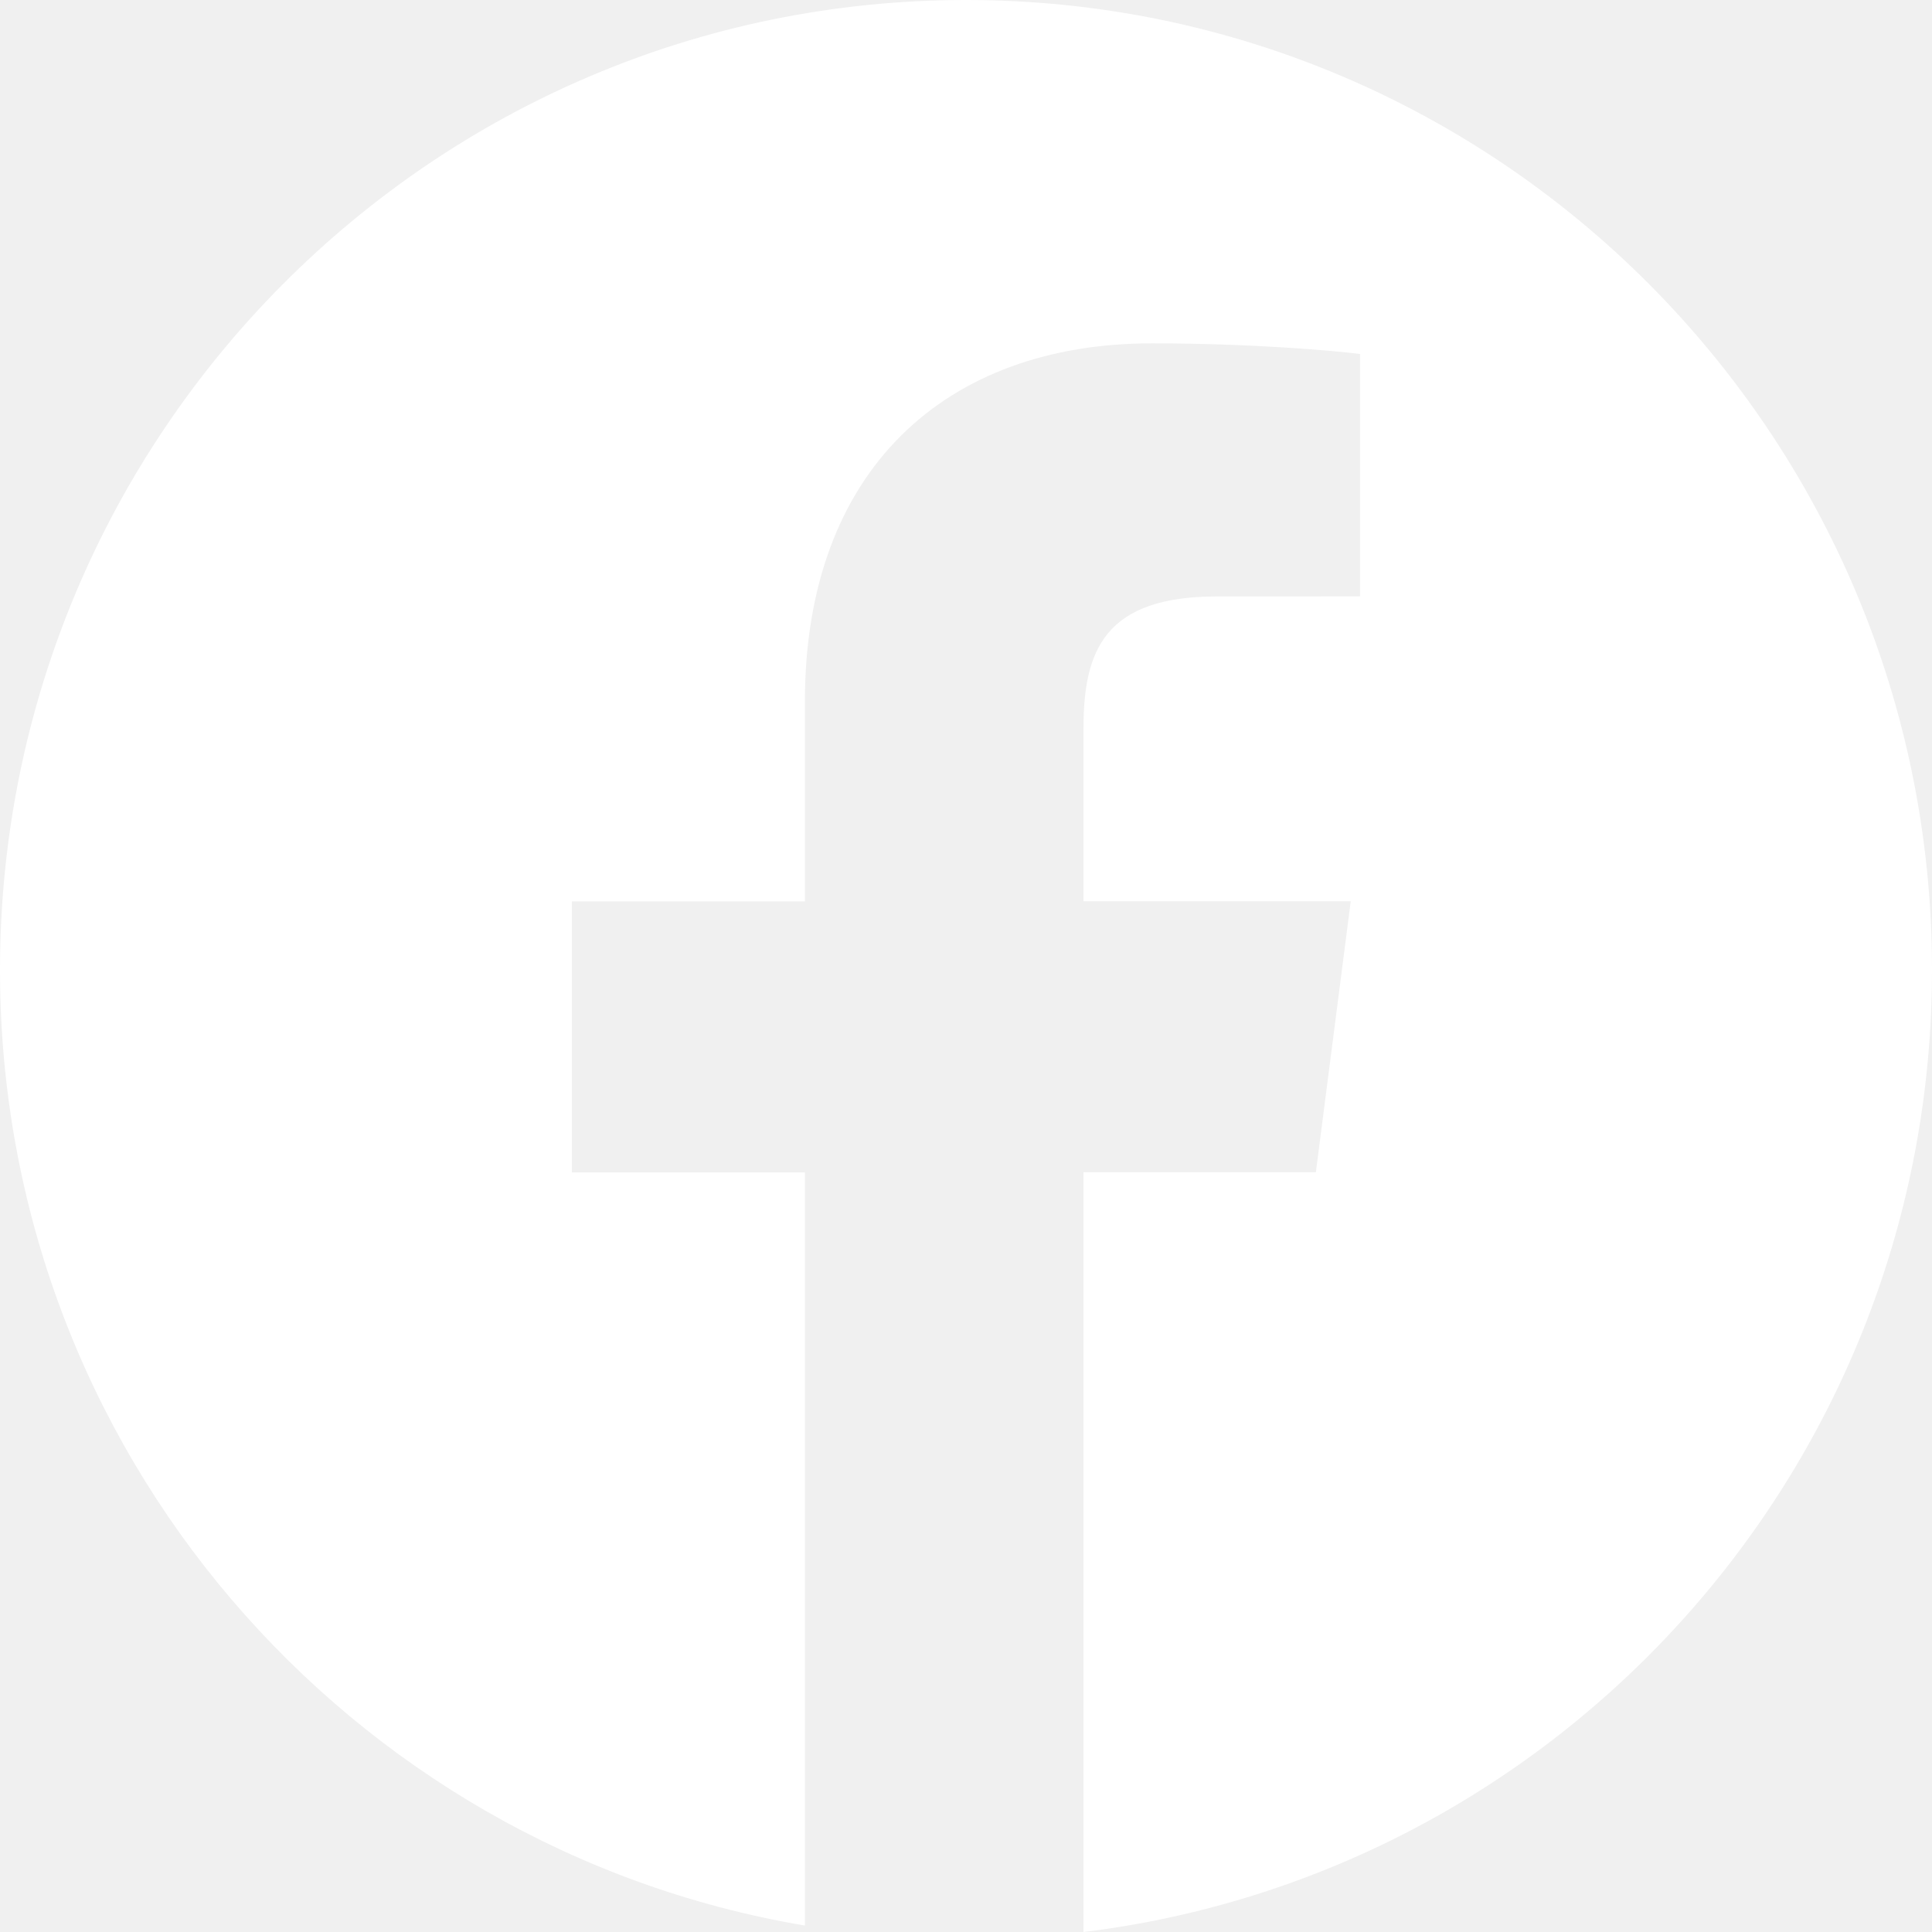
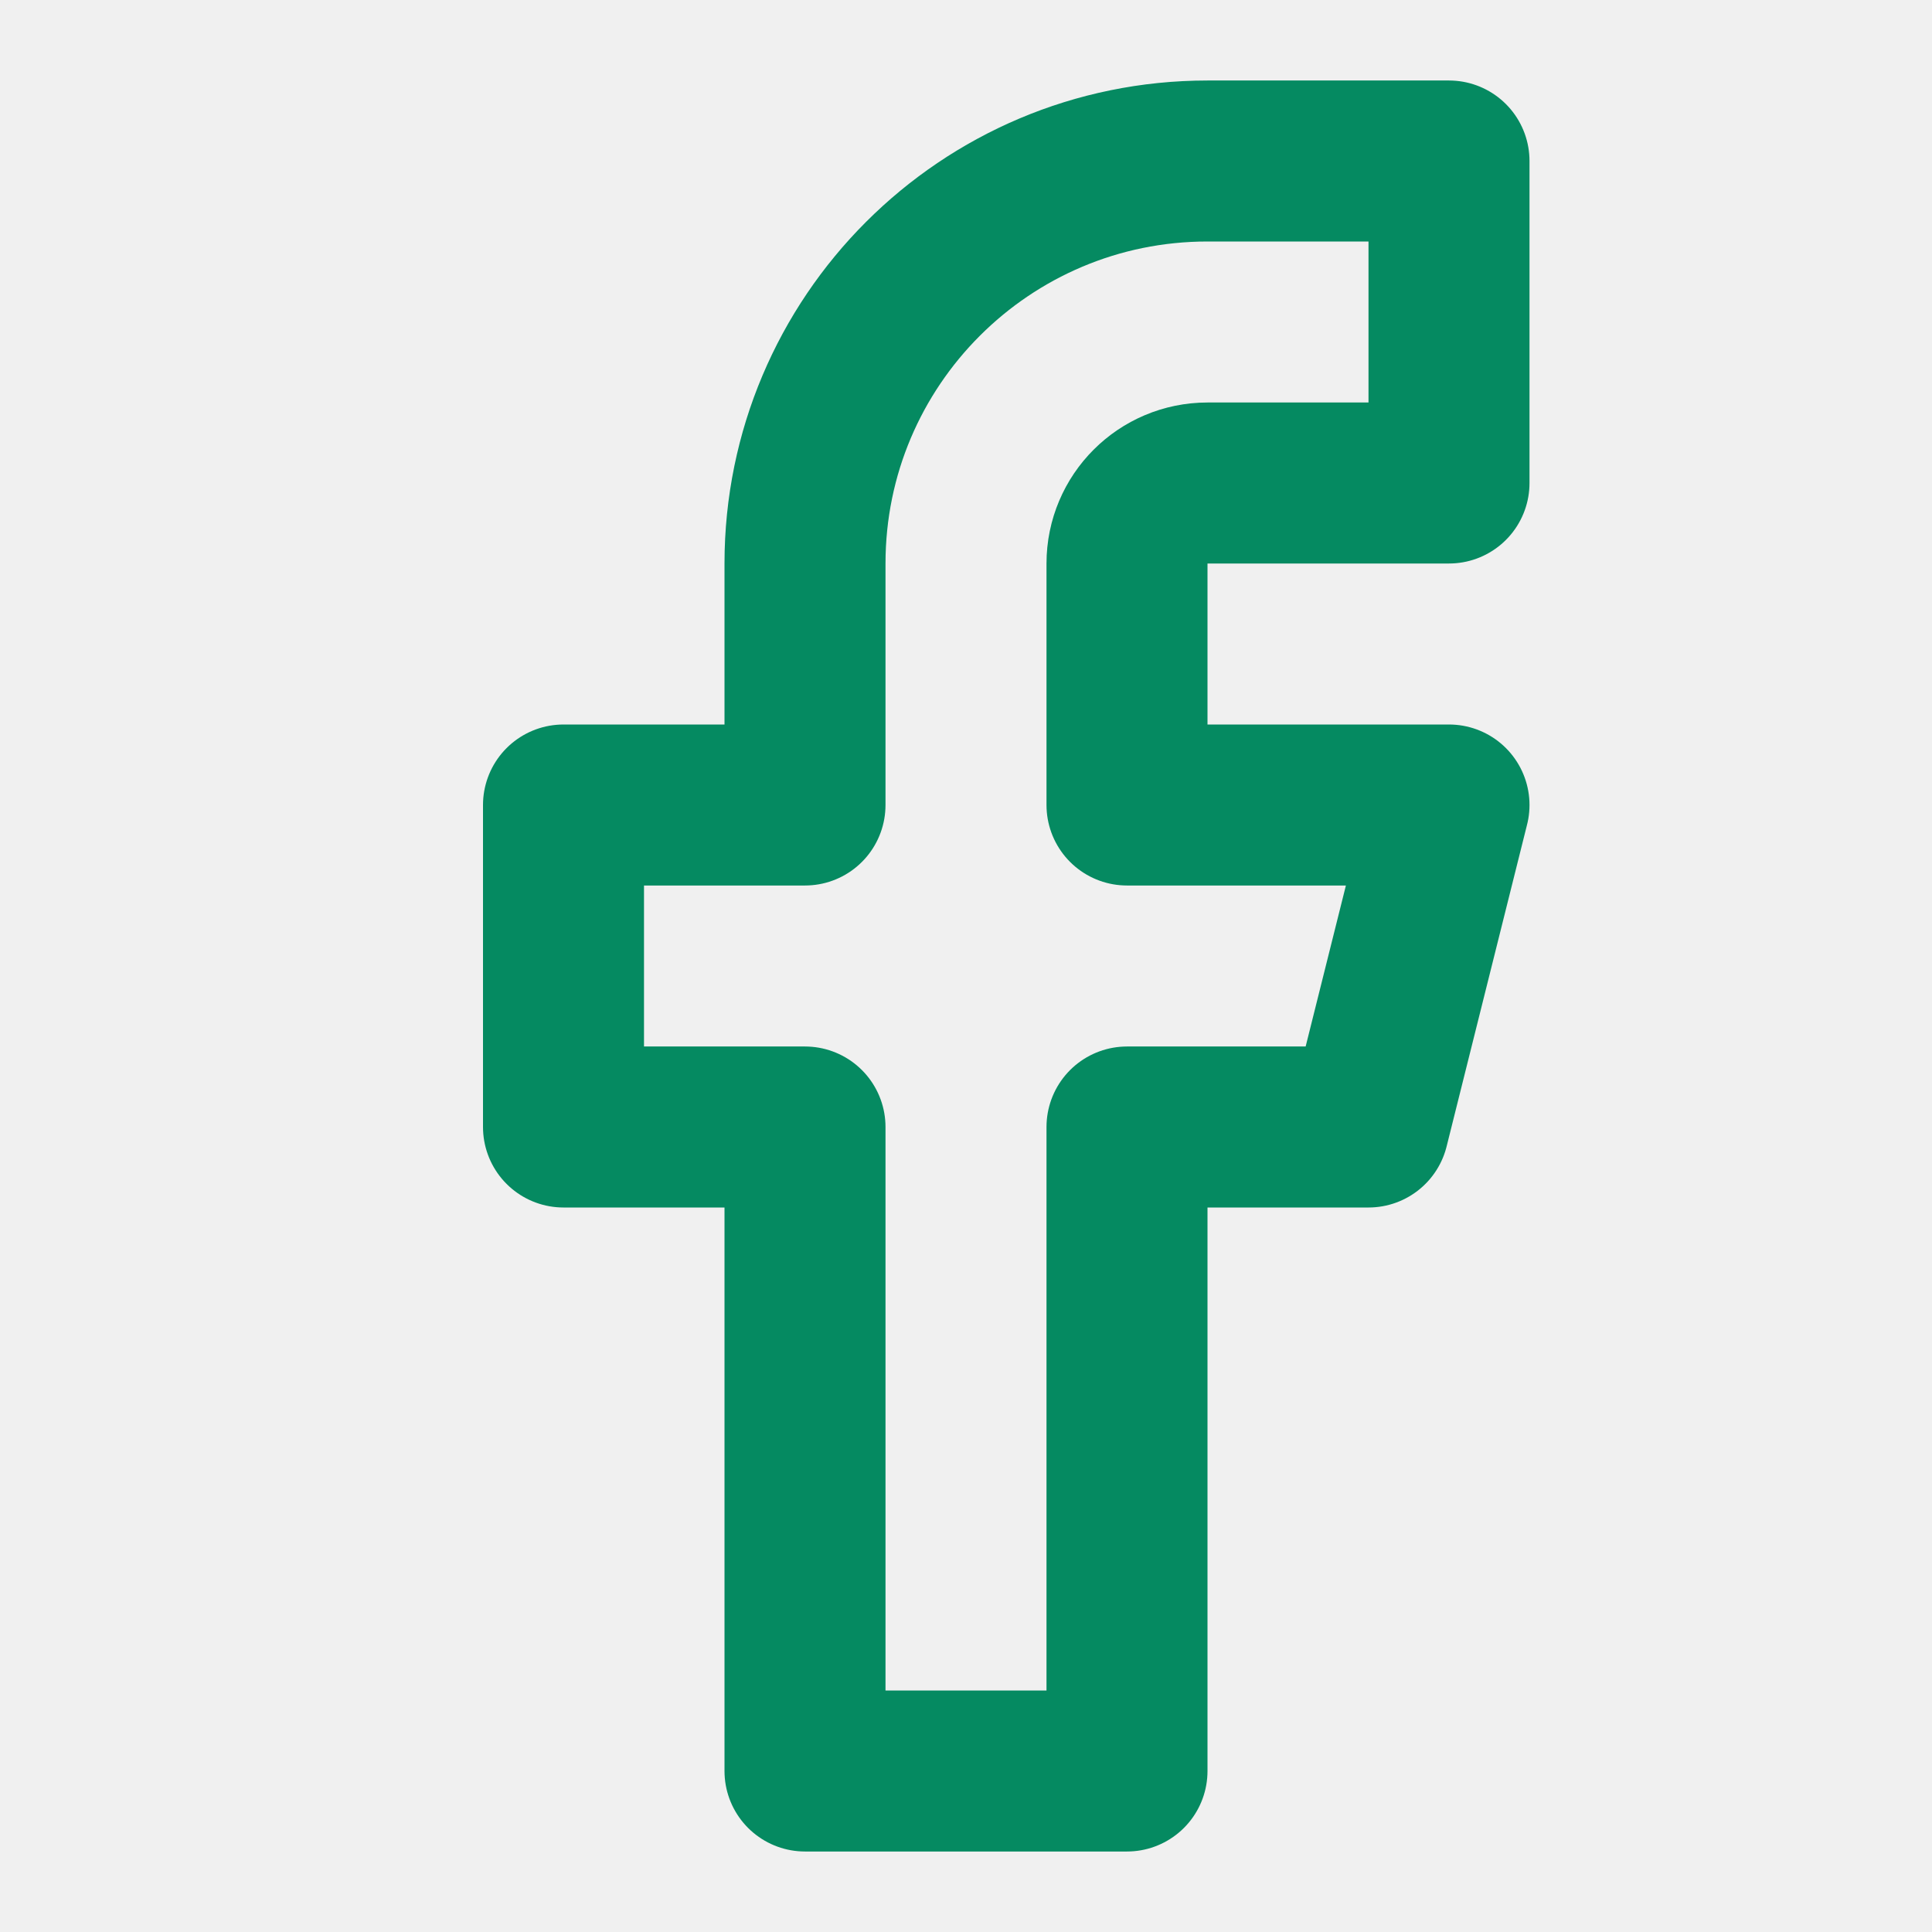
- <svg xmlns="http://www.w3.org/2000/svg" width="21" height="21" viewBox="0 0 21 21" fill="none">
-   <path d="M10.5 0C4.701 0 0 4.721 0 10.544C0 15.767 3.785 20.092 8.749 20.93V12.744H6.216V9.798H8.749V7.626C8.749 5.106 10.282 3.732 12.521 3.732C13.593 3.732 14.515 3.812 14.783 3.848V6.482L13.229 6.483C12.012 6.483 11.777 7.064 11.777 7.916V9.796H14.682L14.303 12.742H11.777V21C16.972 20.365 21 15.93 21 10.541C21 4.721 16.299 0 10.5 0Z" fill="white" />
+ <svg xmlns="http://www.w3.org/2000/svg" width="24" height="24" viewBox="0 0 24 24" fill="none" stroke="#058a61" stroke-width="2" stroke-linecap="round" stroke-linejoin="round" class="lucide lucide-facebook-icon lucide-facebook">
+   <path d="M18 2h-3a5 5 0 0 0-5 5v3H7v4h3v8h4v-8h3l1-4h-4V7a1 1 0 0 1 1-1h3z" />
</svg>
